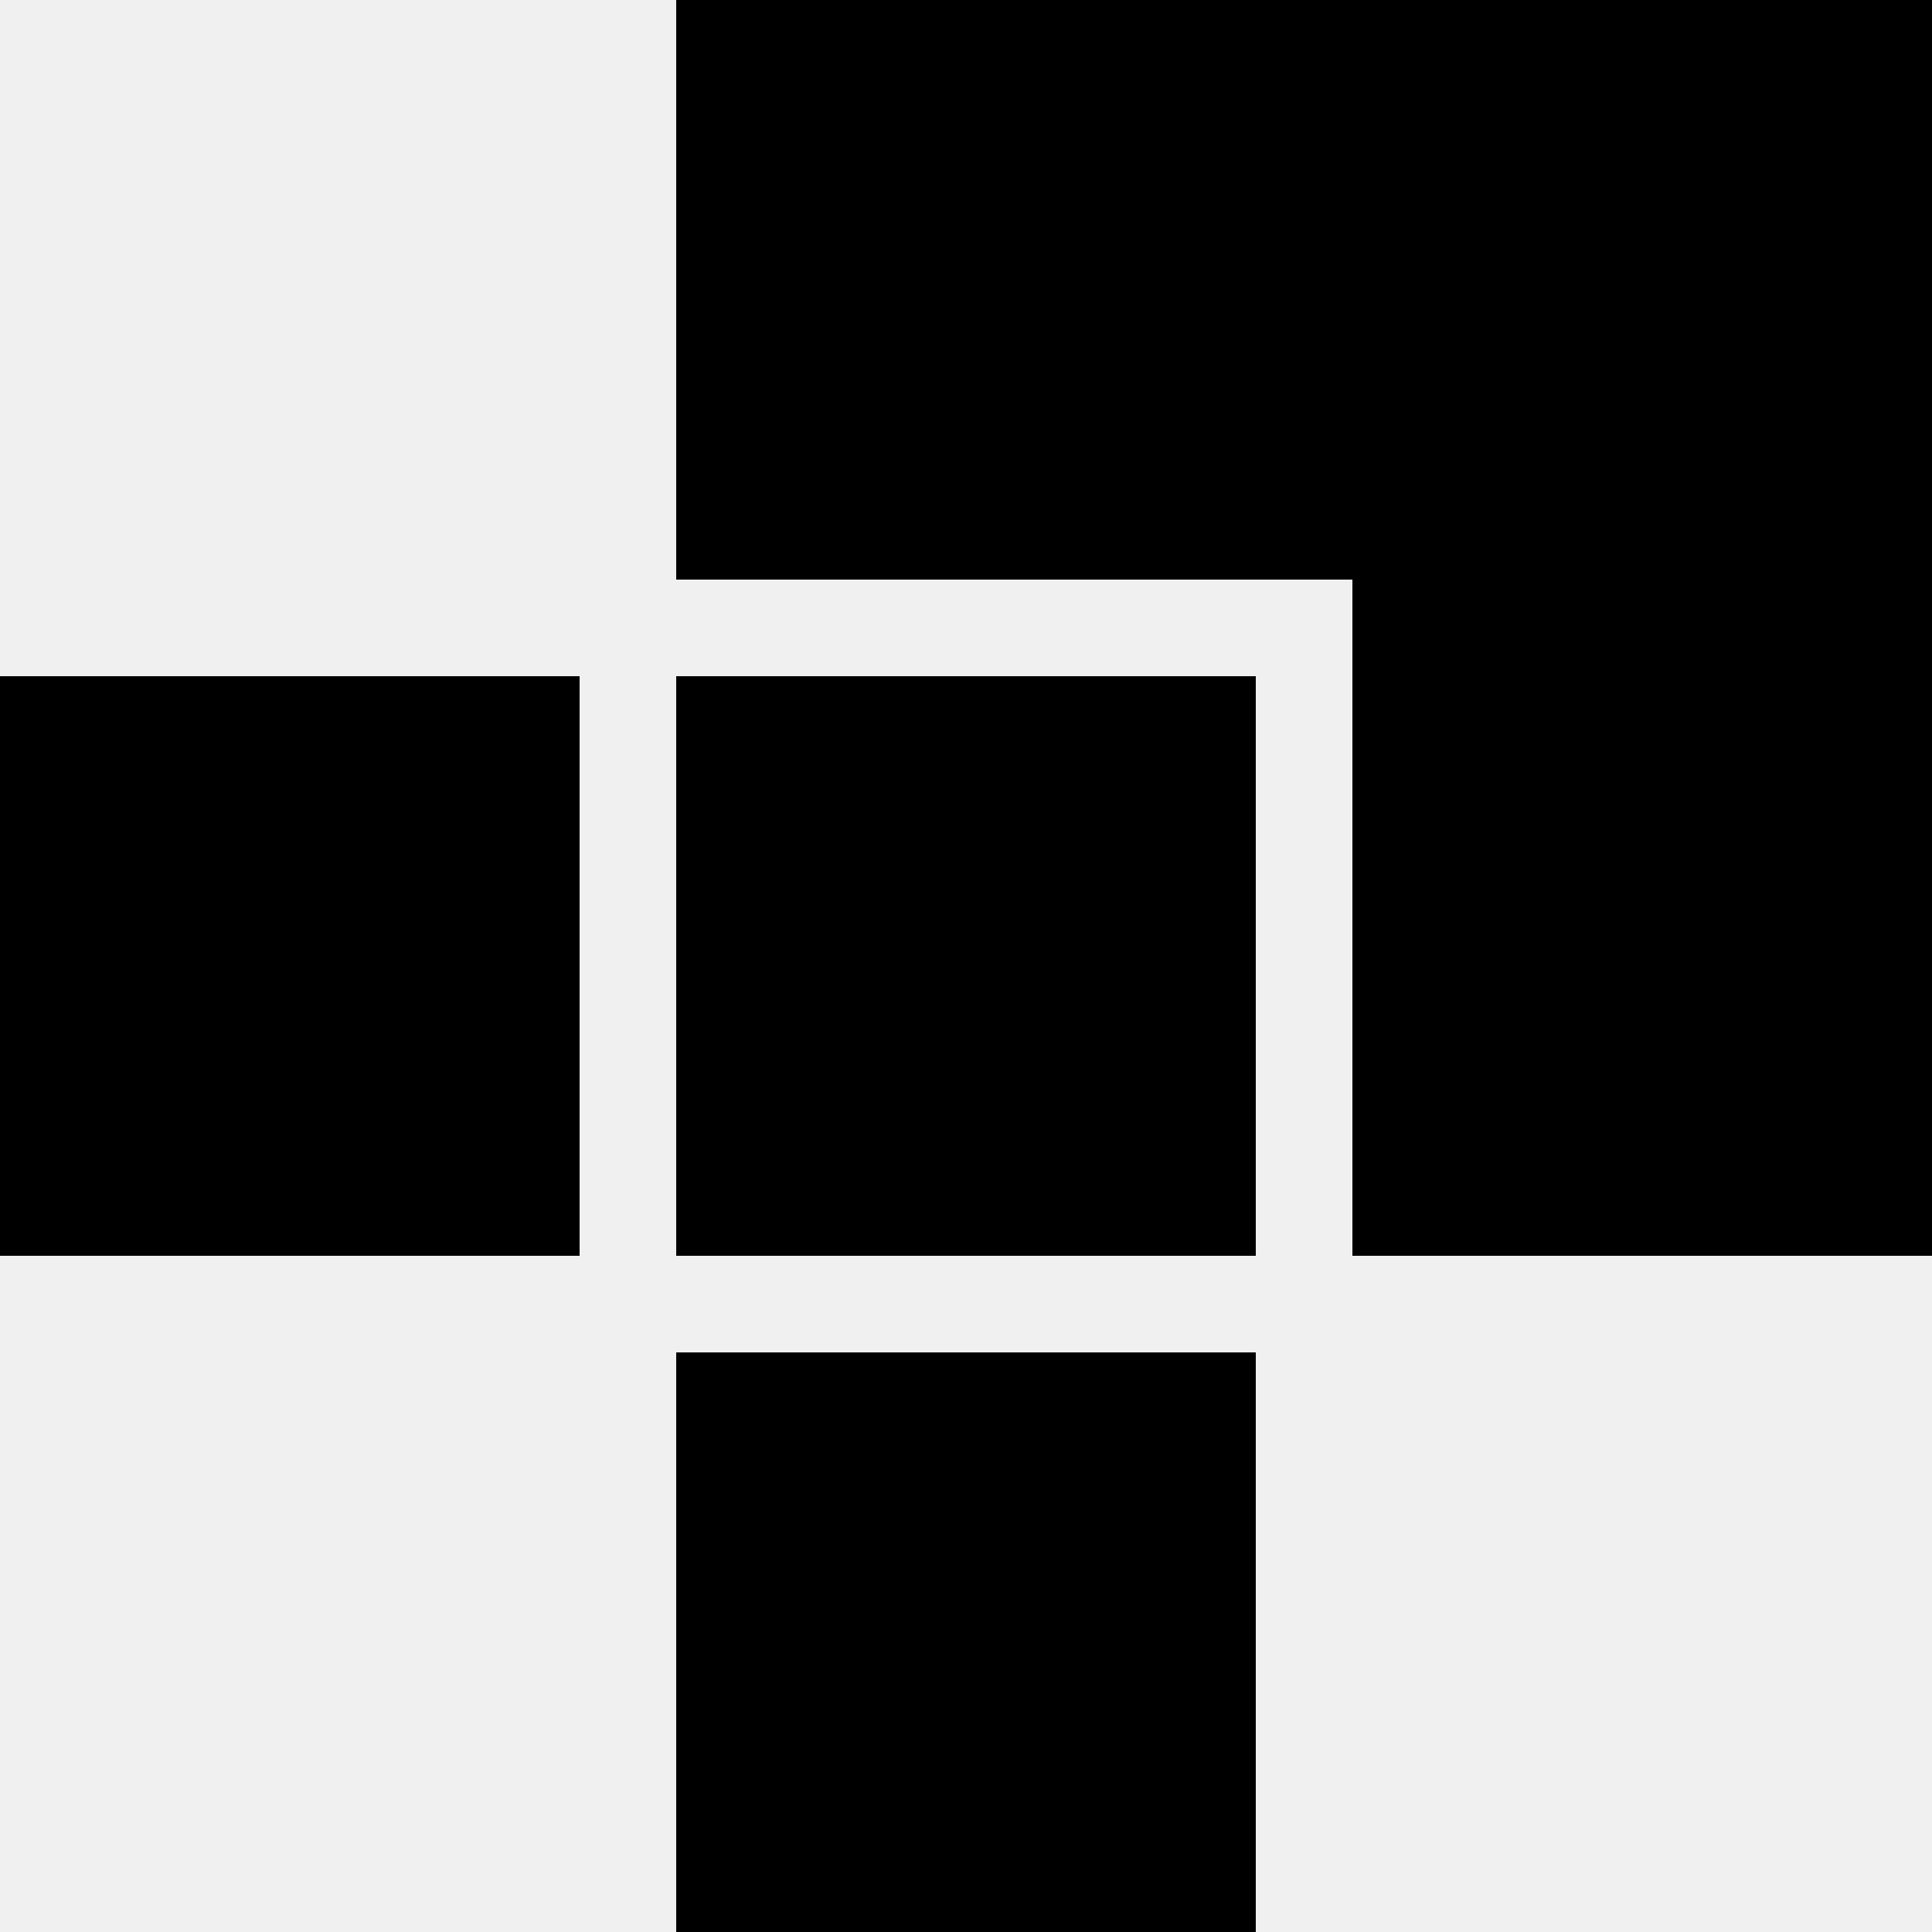
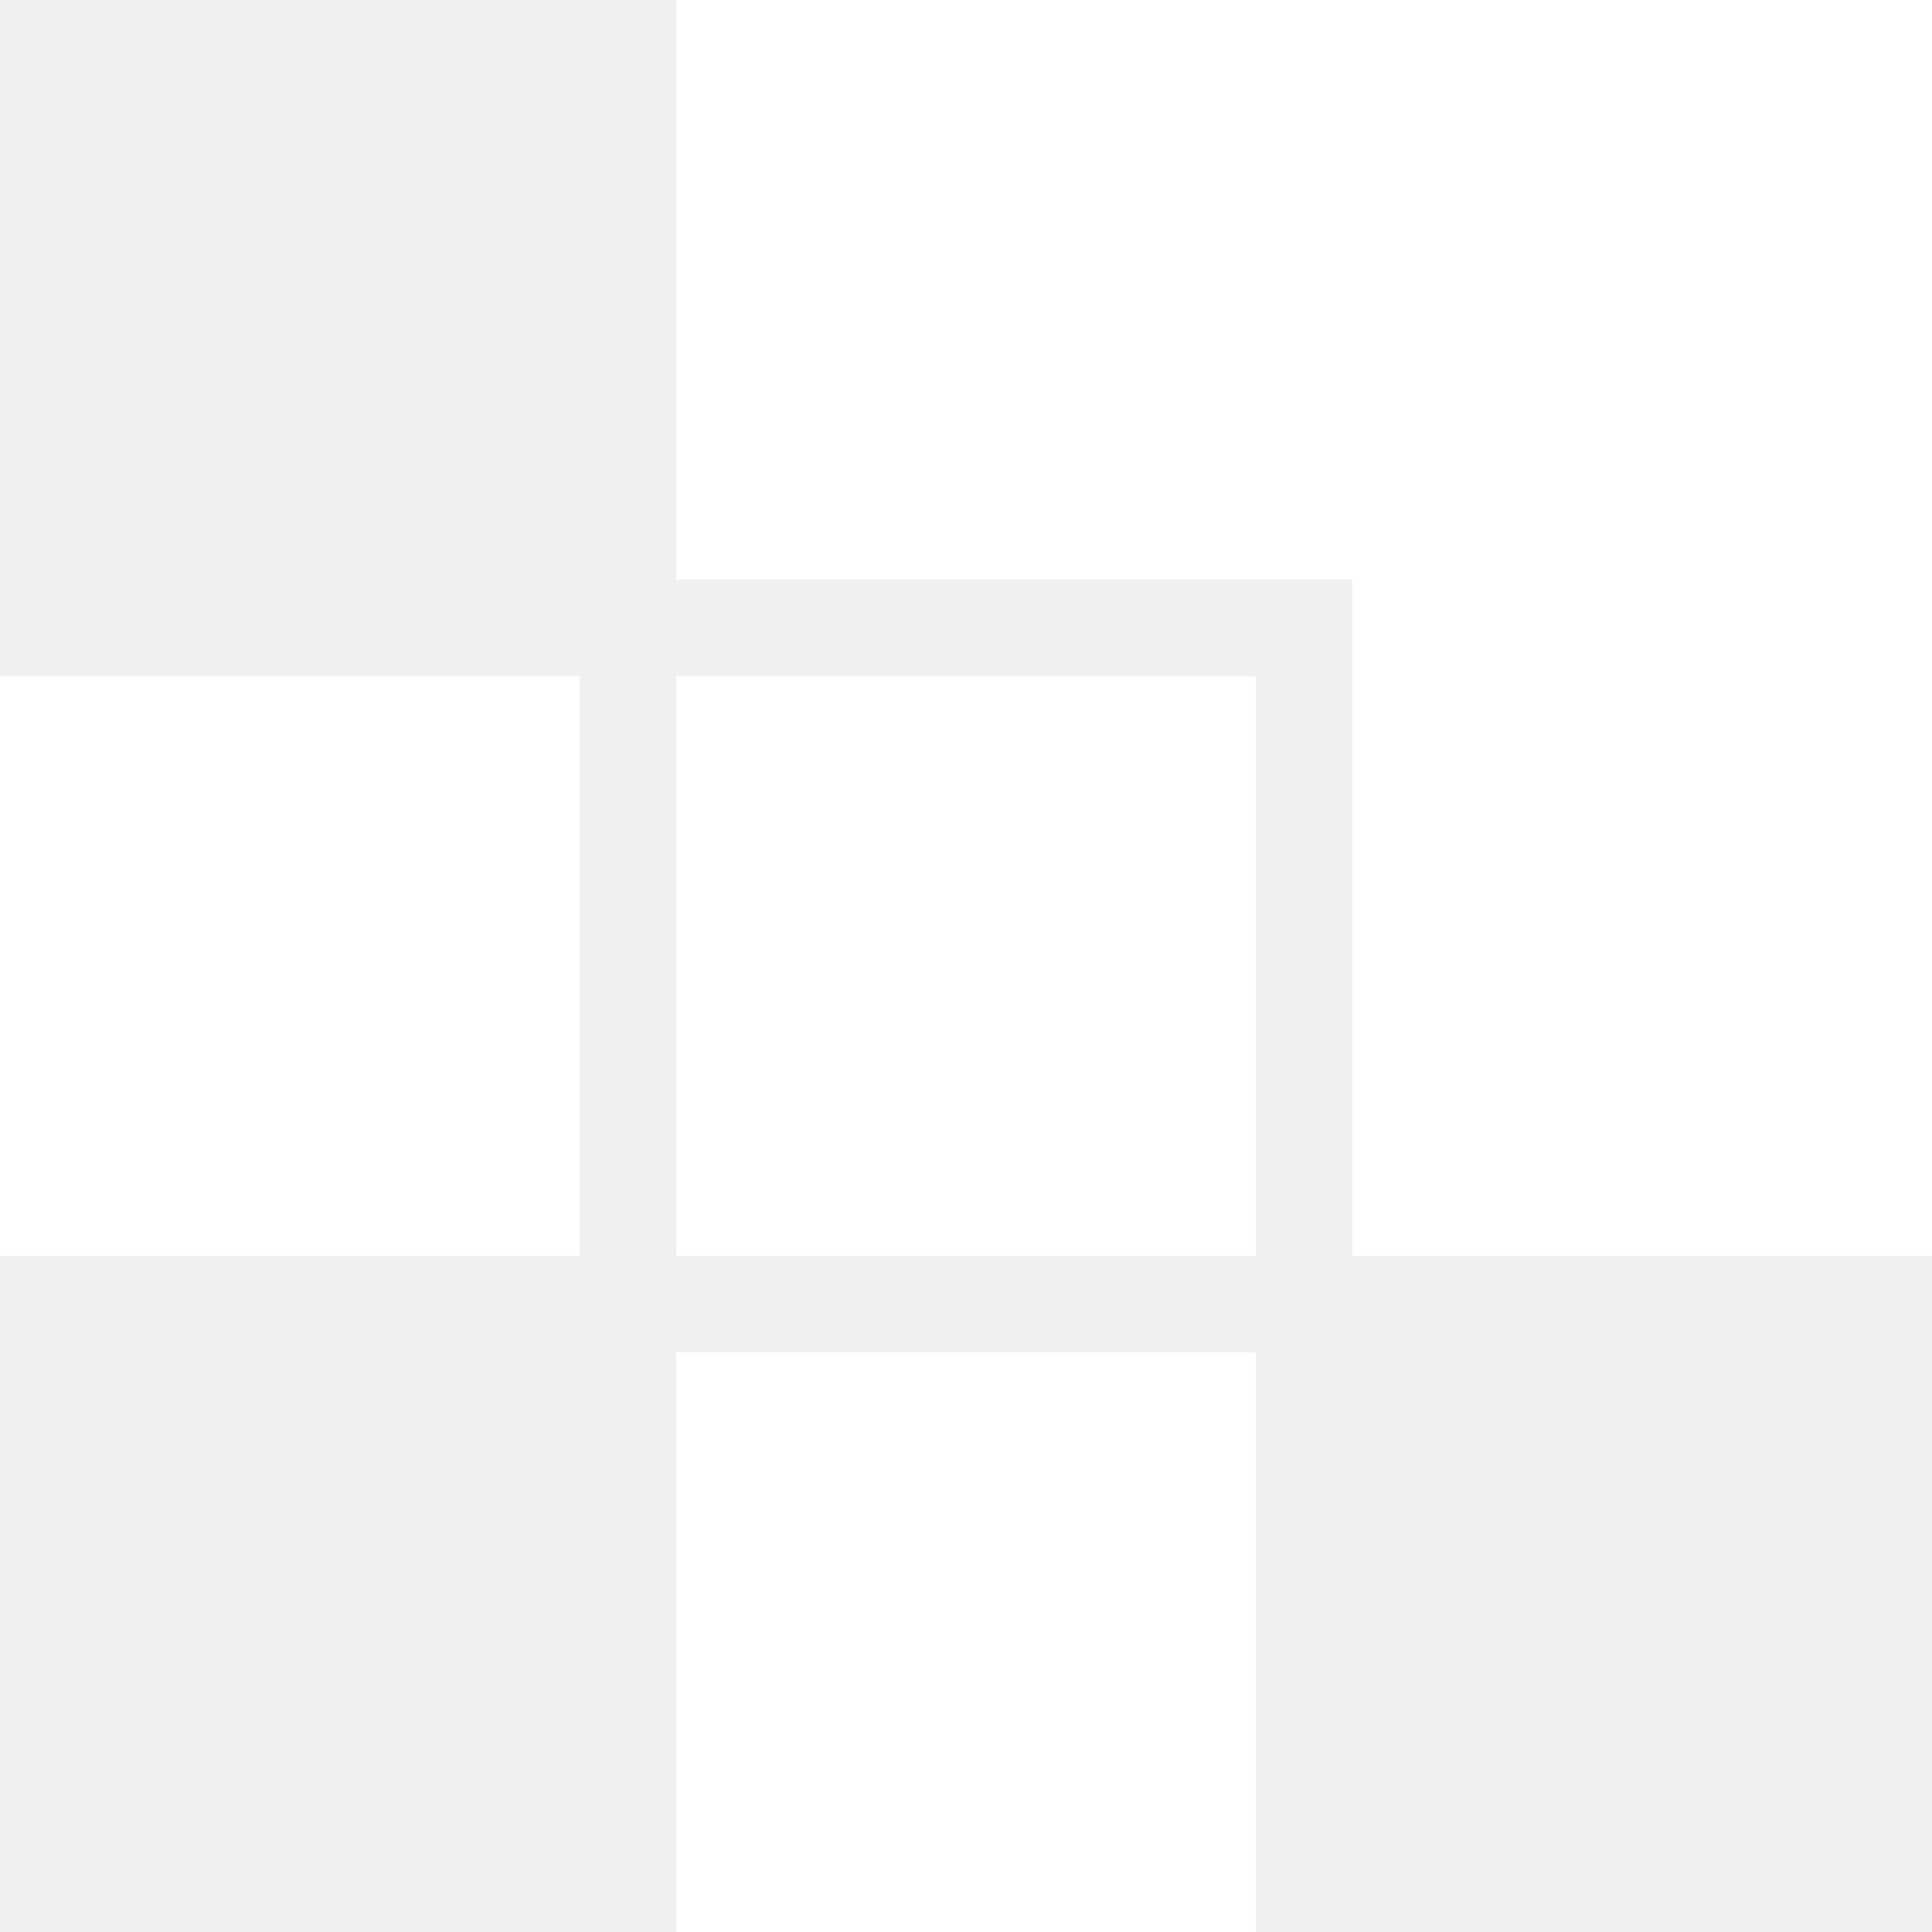
- <svg xmlns="http://www.w3.org/2000/svg" viewBox="0 0 800 800" fill="black">
+ <svg xmlns="http://www.w3.org/2000/svg" viewBox="0 0 800 800" fill="white">
  <rect x="280" y="560" width="240" height="240" fill="inherit" />
  <rect x="280" y="280" width="240" height="240" fill="inherit" />
  <rect y="280" width="240" height="240" fill="inherit" />
  <path fill-rule="evenodd" clip-rule="evenodd" d="M560 0H280V240H560V520H800V0H560Z" fill="inherit" />
</svg>
